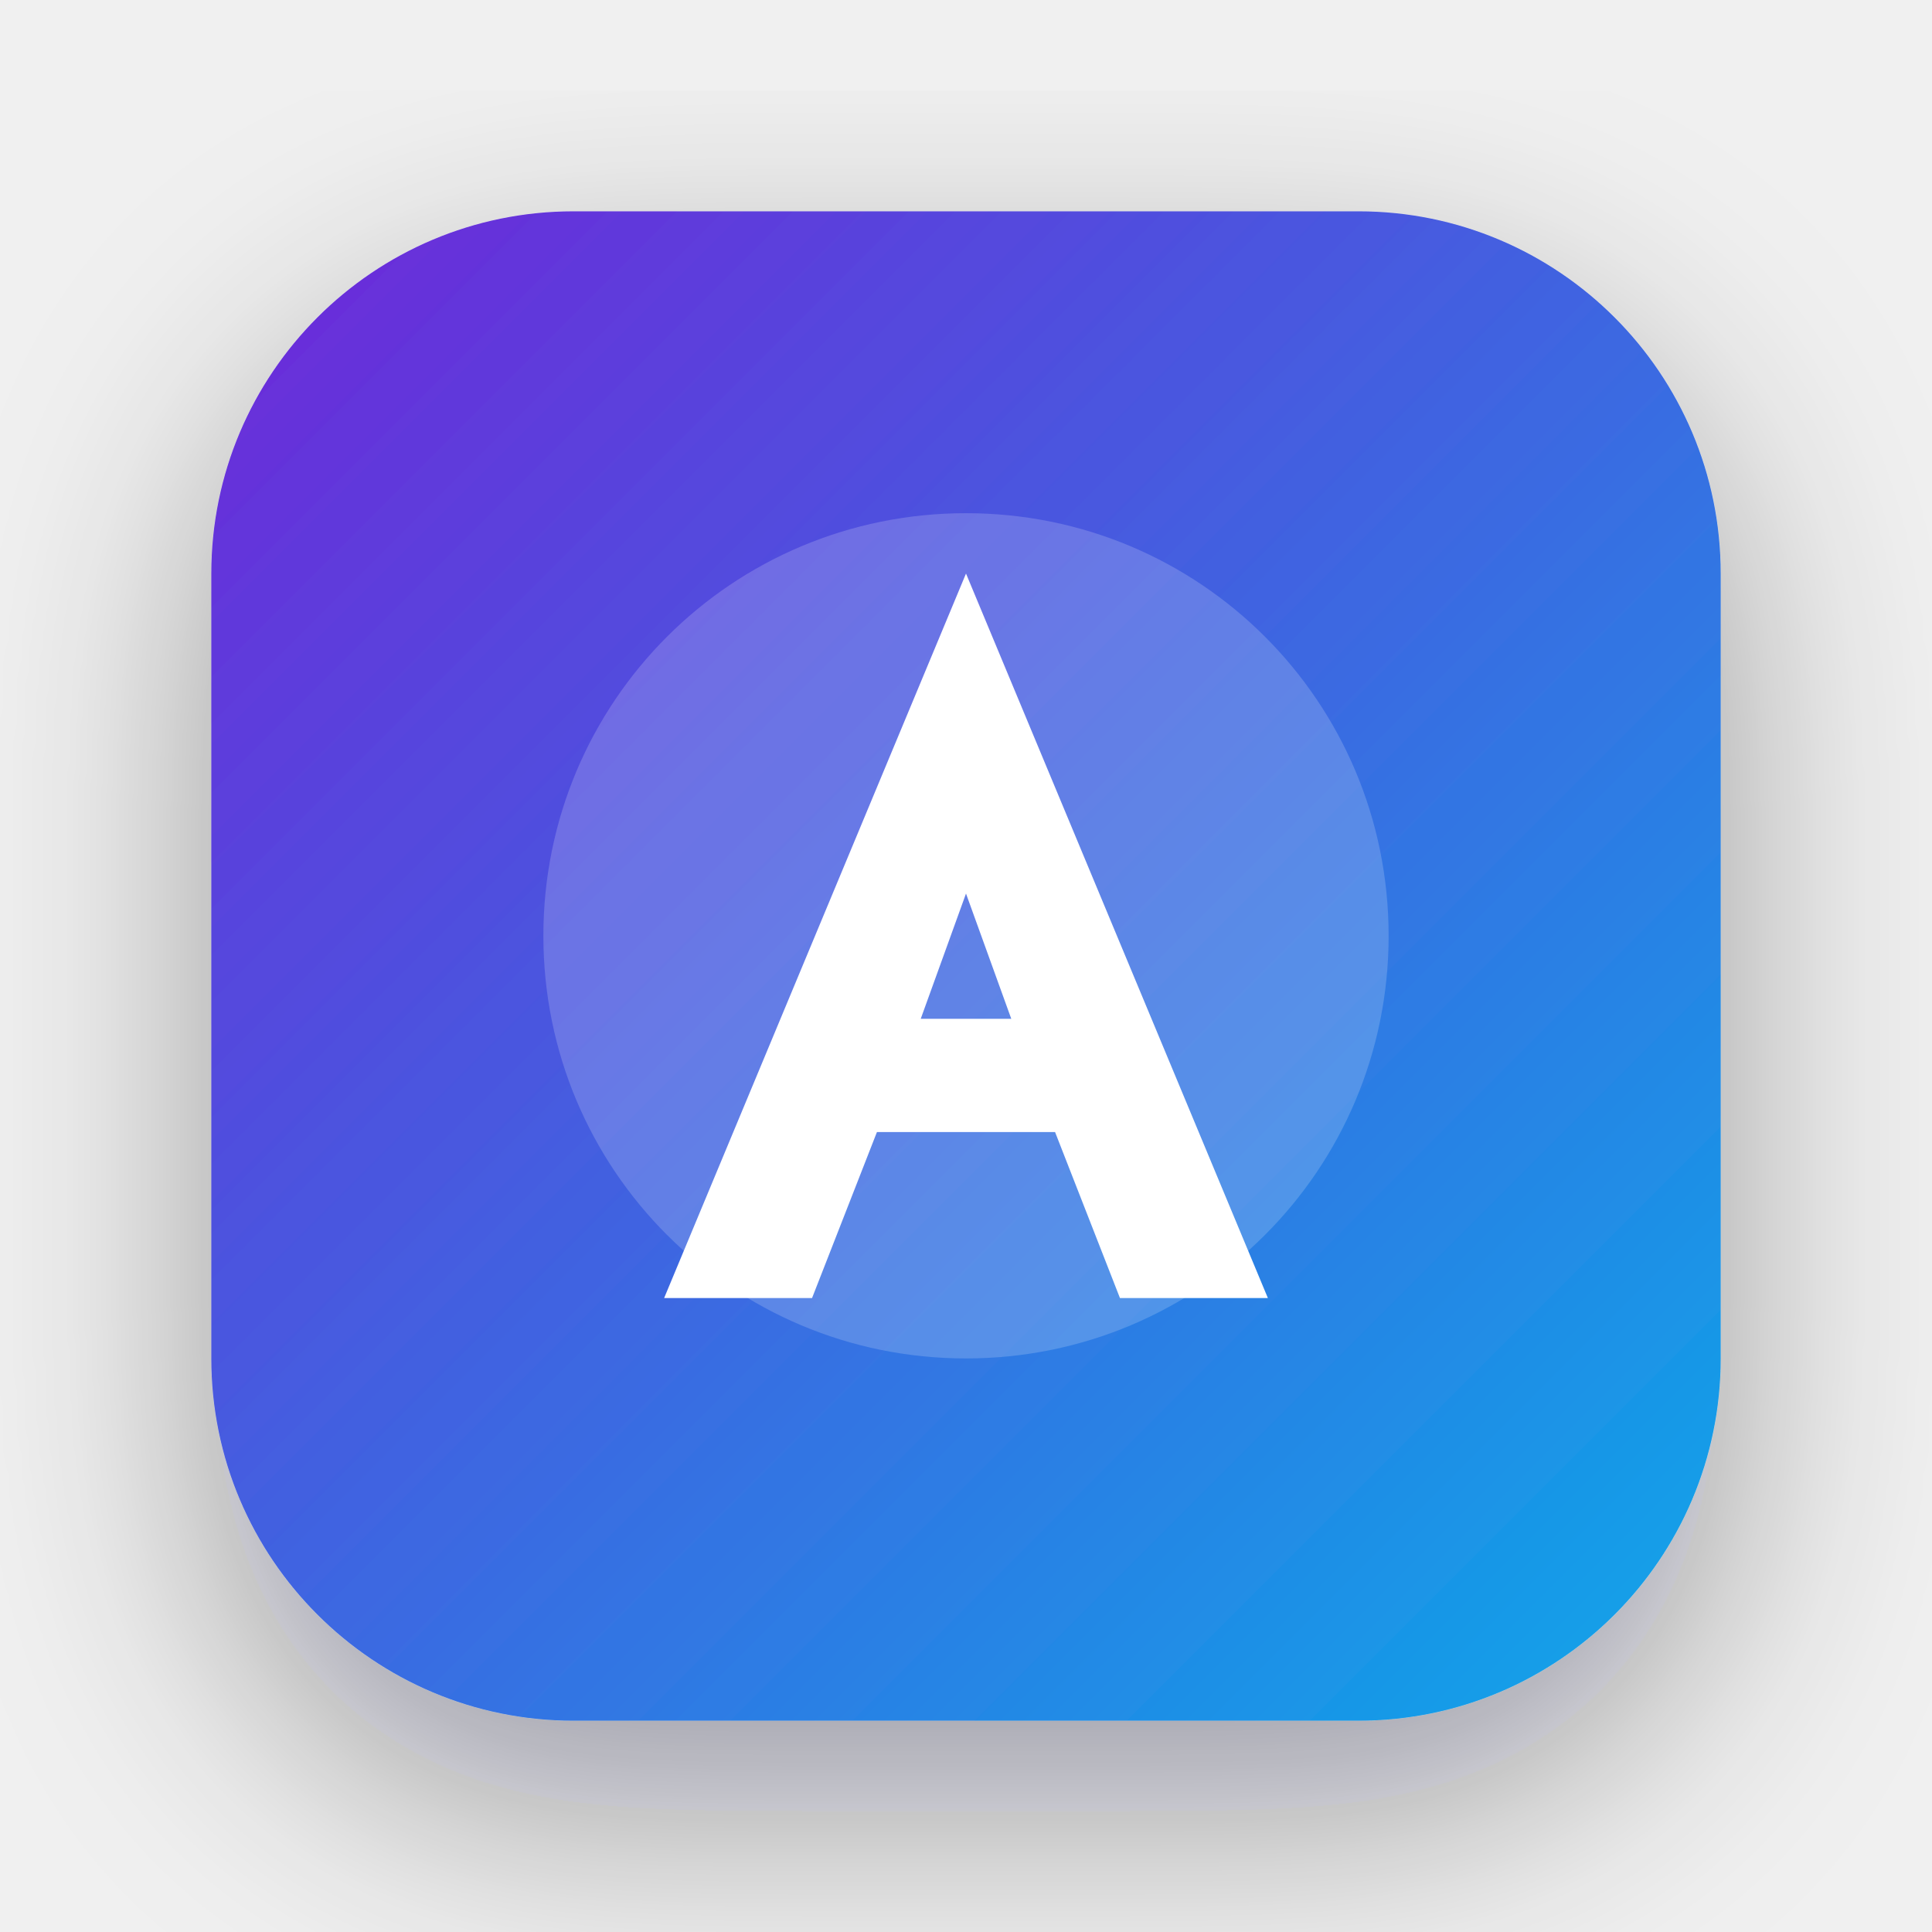
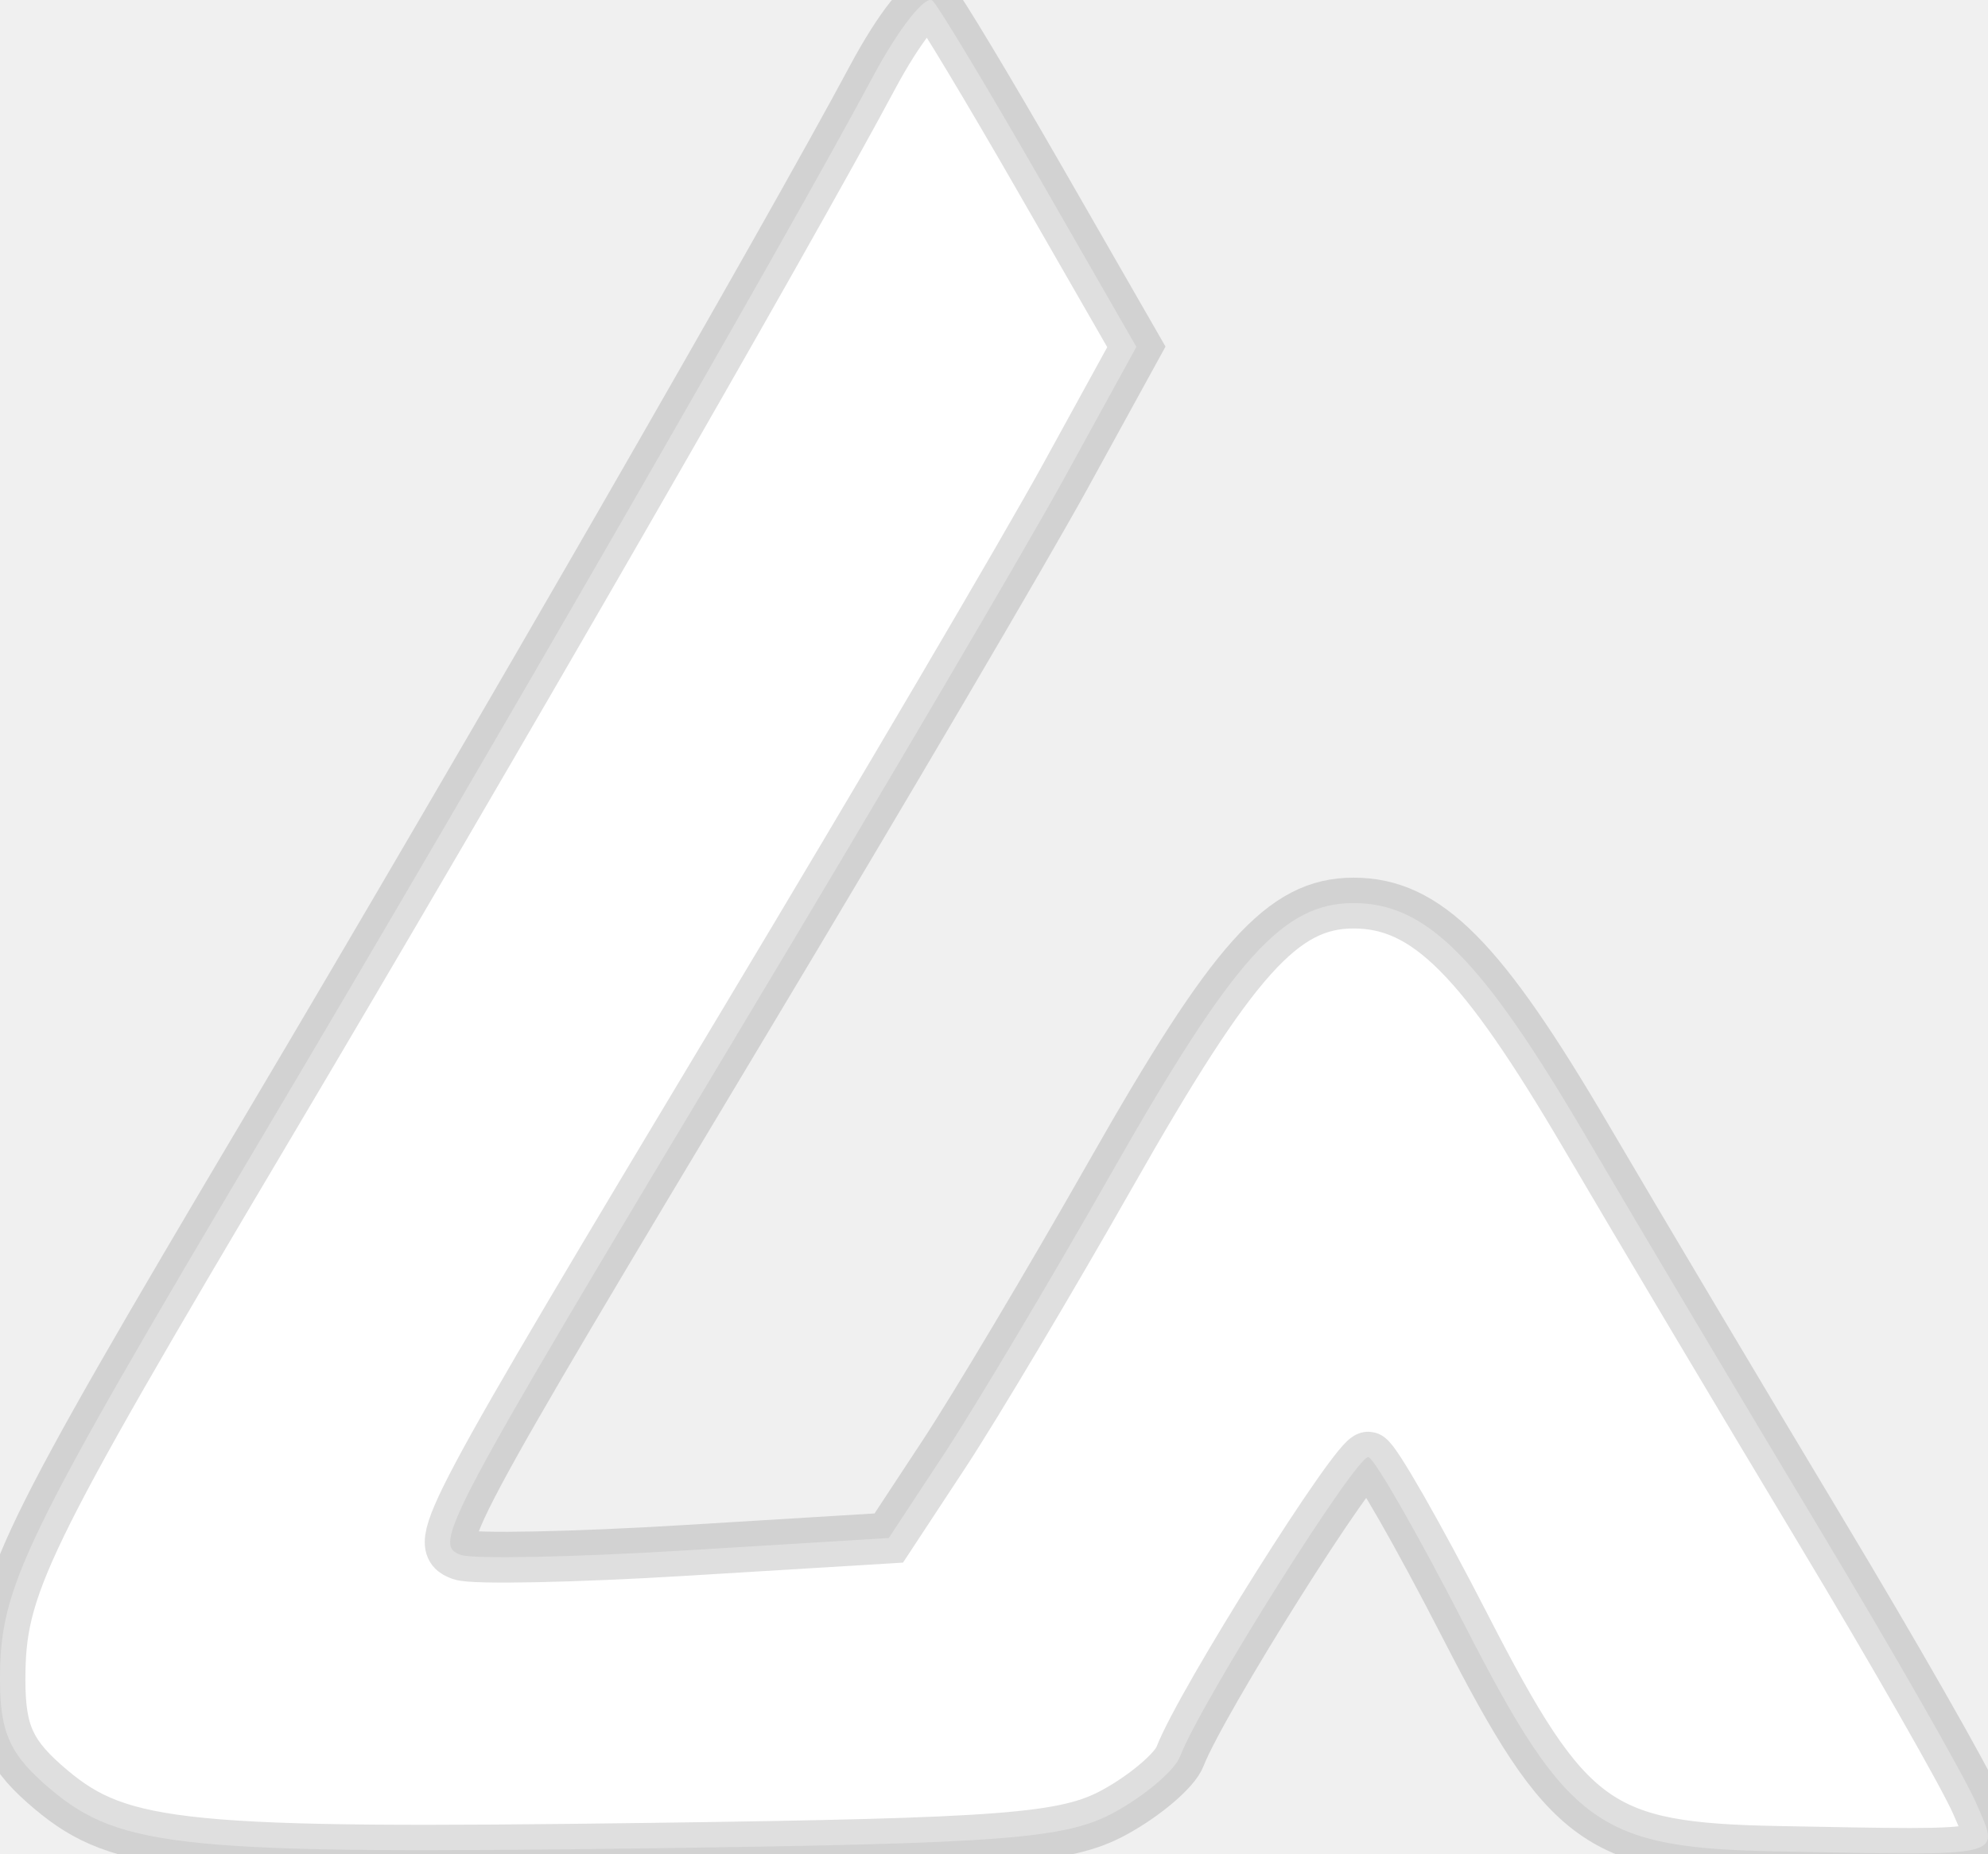
- <svg xmlns="http://www.w3.org/2000/svg" width="128" height="128" viewBox="0 0 128 128" fill="none">
-   <defs>
-     <linearGradient id="g" x1="16" y1="16" x2="112" y2="112" gradientUnits="userSpaceOnUse">
-       <stop stop-color="#6D28D9" />
-       <stop offset="1" stop-color="#0EA5E9" />
-     </linearGradient>
-     <filter id="s" x="-20%" y="-20%" width="140%" height="140%" color-interpolation-filters="sRGB">
-       <feDropShadow dx="0" dy="6" stdDeviation="8" flood-color="#0B1020" flood-opacity="0.35" />
-     </filter>
-   </defs>
-   <rect x="14" y="14" width="100" height="100" rx="24" fill="url(#g)" filter="url(#s)" />
-   <path d="M64 34C48.5 34 36 46.5 36 62C36 77.5 48.5 90 64 90C79.5 90 92 77.5 92 62C92 46.5 79.5 34 64 34Z" fill="rgba(255,255,255,0.18)" />
-   <path d="M64 38L84 86H74.2L69.9 75H58.1L53.8 86H44L64 38ZM67 67.5L64 59.2L61 67.5H67Z" fill="#FFFFFF" />
+ <svg xmlns="http://www.w3.org/2000/svg" viewBox="60 63.666 117.383 109.461" width="117.383px" height="109.461px" preserveAspectRatio="none">
+   <path d="M 111.525 68.223 C 106.457 77.701, 88.985 108.043, 75.799 130.268 C 61.222 154.835, 60 157.357, 60 162.879 C 60 166.034, 60.601 167.328, 63.005 169.351 C 67.129 172.821, 70.919 173.192, 98.500 172.822 C 119.341 172.542, 122.934 172.263, 125.801 170.698 C 127.617 169.706, 129.362 168.221, 129.678 167.397 C 130.911 164.185, 140.147 149.512, 140.804 149.723 C 141.187 149.845, 143.750 154.327, 146.500 159.682 C 152.578 171.519, 154.375 172.813, 165 173.009 C 178.688 173.260, 178.078 173.407, 176.702 170.193 C 176.041 168.650, 171.865 161.337, 167.423 153.943 C 162.981 146.549, 156.791 136.143, 153.668 130.819 C 147.475 120.259, 144.233 117, 139.921 117 C 135.749 117, 132.829 120.261, 125.591 133 C 121.998 139.325, 117.577 146.750, 115.768 149.500 L 112.478 154.500 100.489 155.230 C 93.895 155.632, 87.922 155.753, 87.215 155.498 C 85.517 154.887, 86.049 153.888, 103.990 123.977 C 112.080 110.490, 120.589 96.011, 122.898 91.803 L 127.098 84.152 121.454 74.326 C 118.351 68.922, 115.482 64.151, 115.079 63.723 C 114.676 63.296, 113.077 65.321, 111.525 68.223" fill-rule="evenodd" style="paint-order: fill; fill: rgb(255, 255, 255); vector-effect: non-scaling-stroke; stroke-width: 3px; stroke: rgba(0, 0, 0, 0.125);" id="object-0" transform="matrix(1, 0, 0, 1, 0, -3.552713678800501e-15)" />
</svg>
